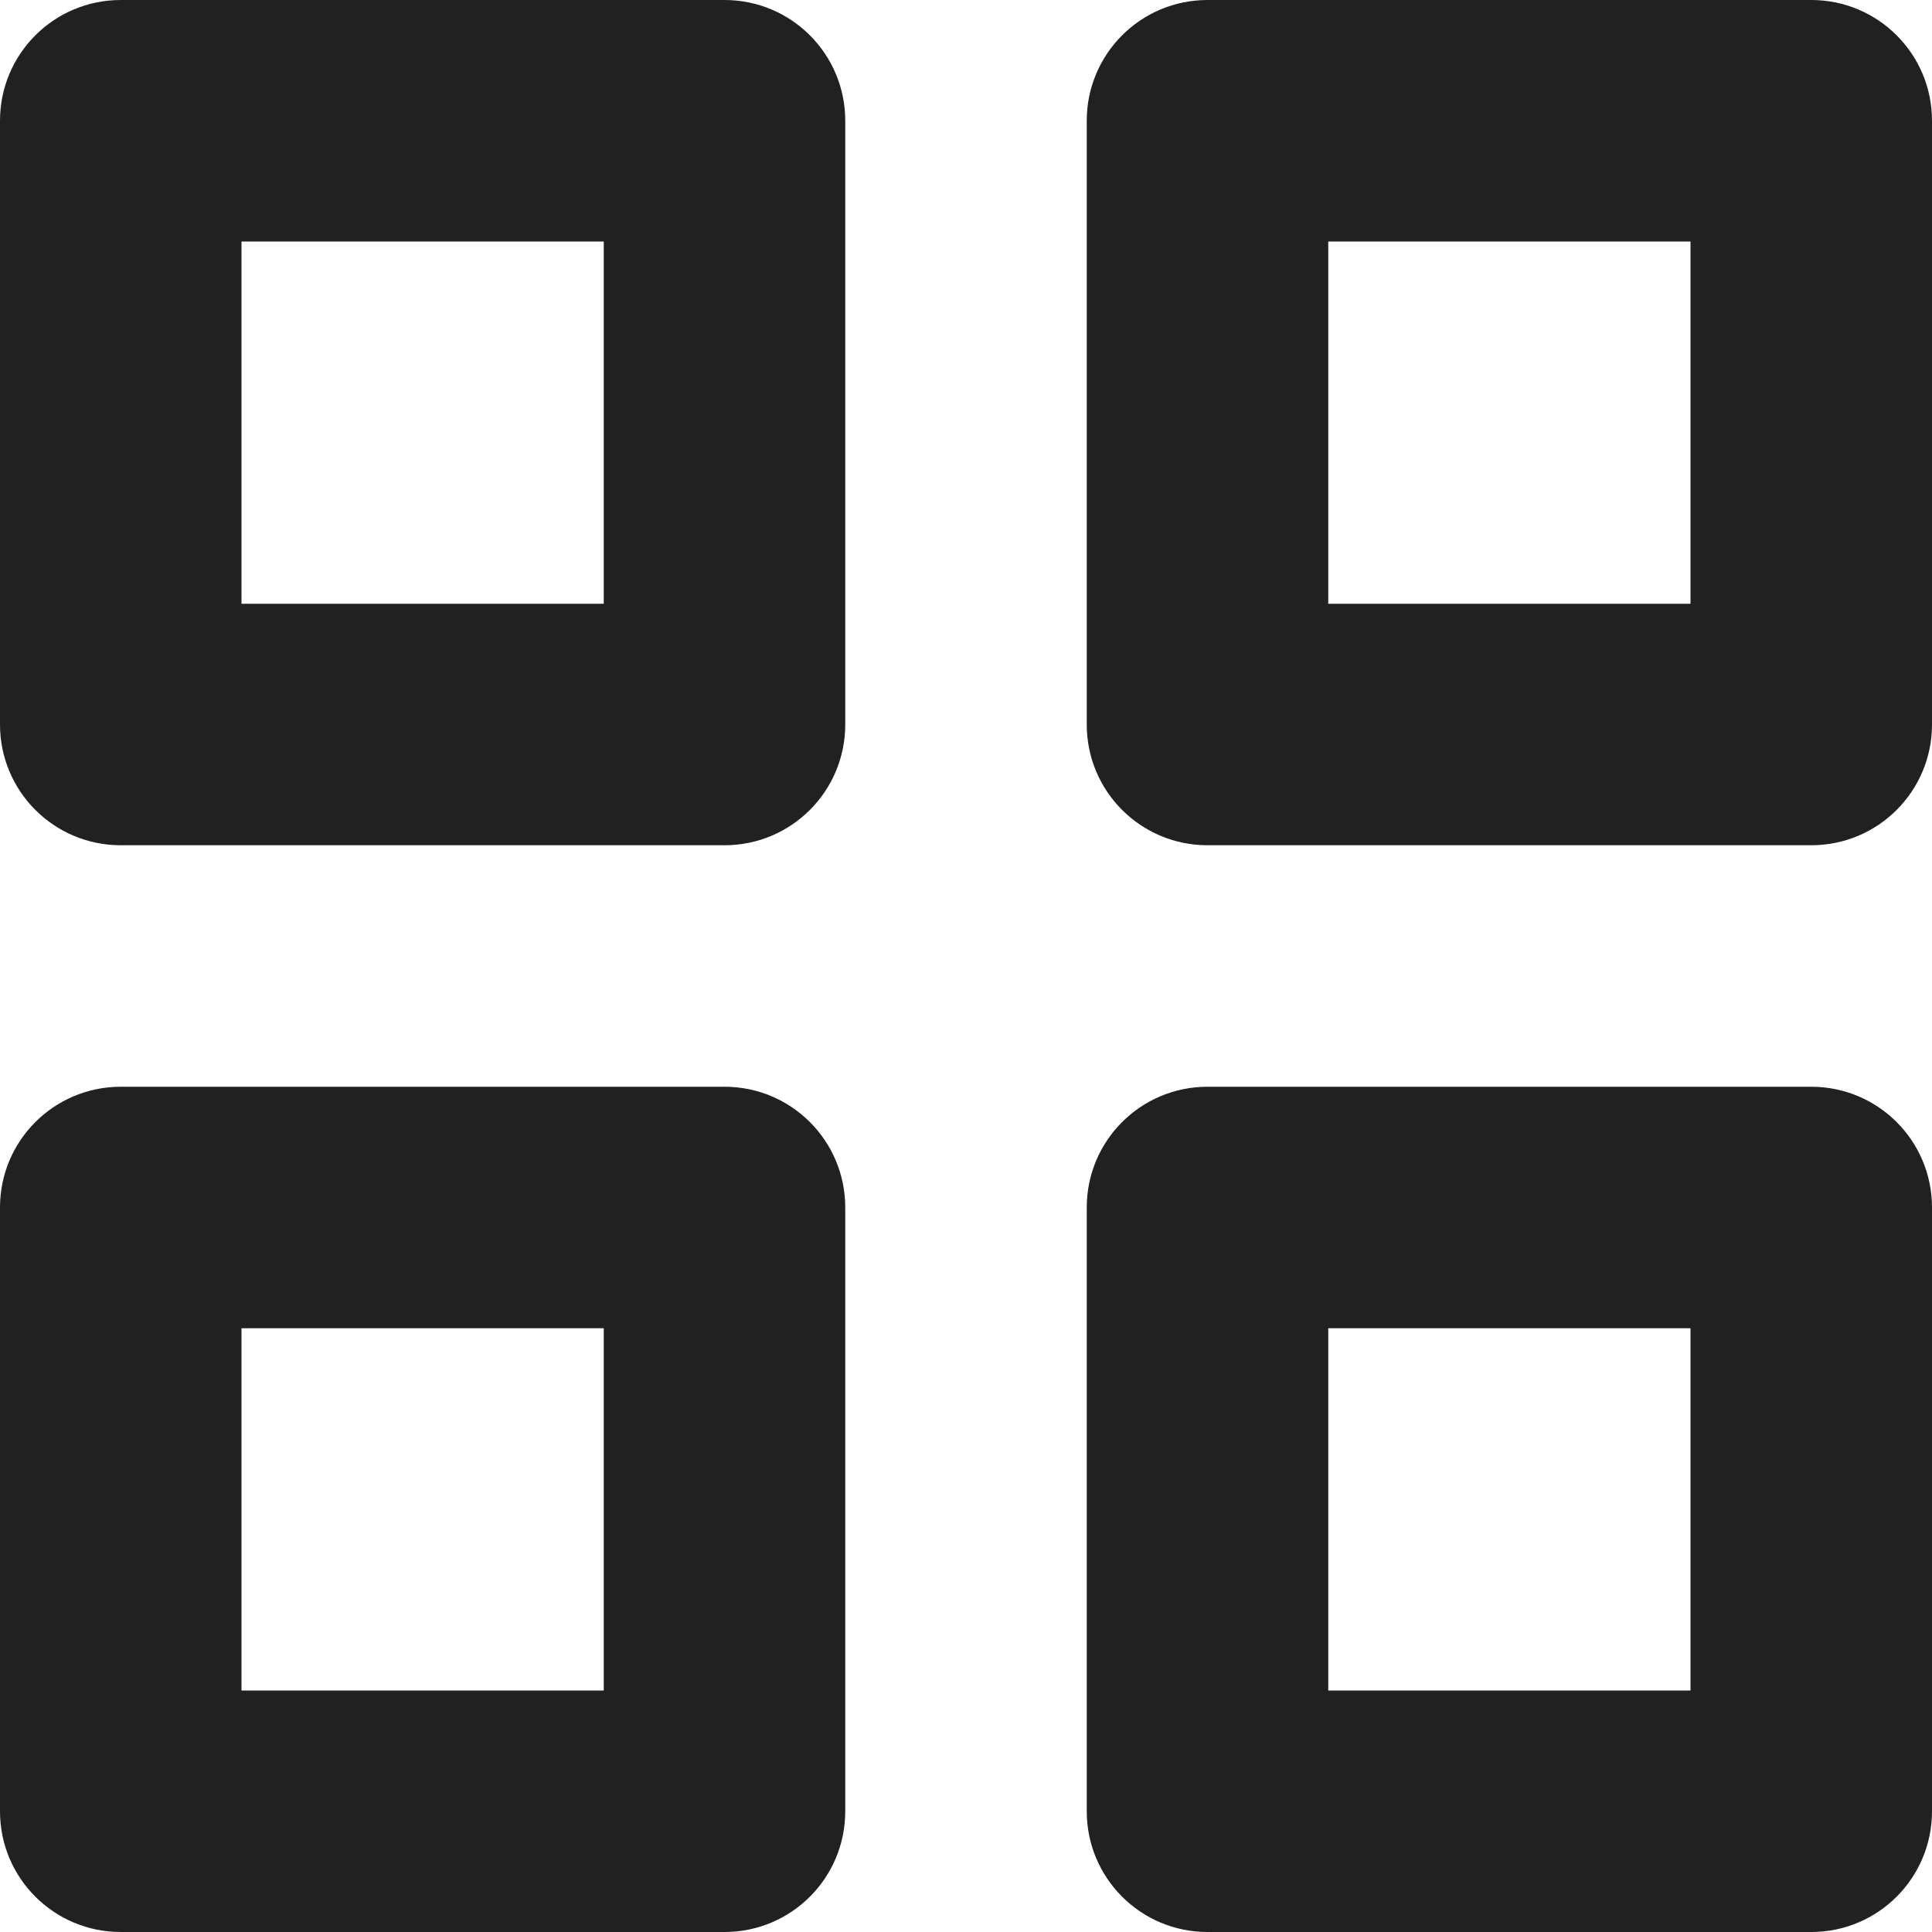
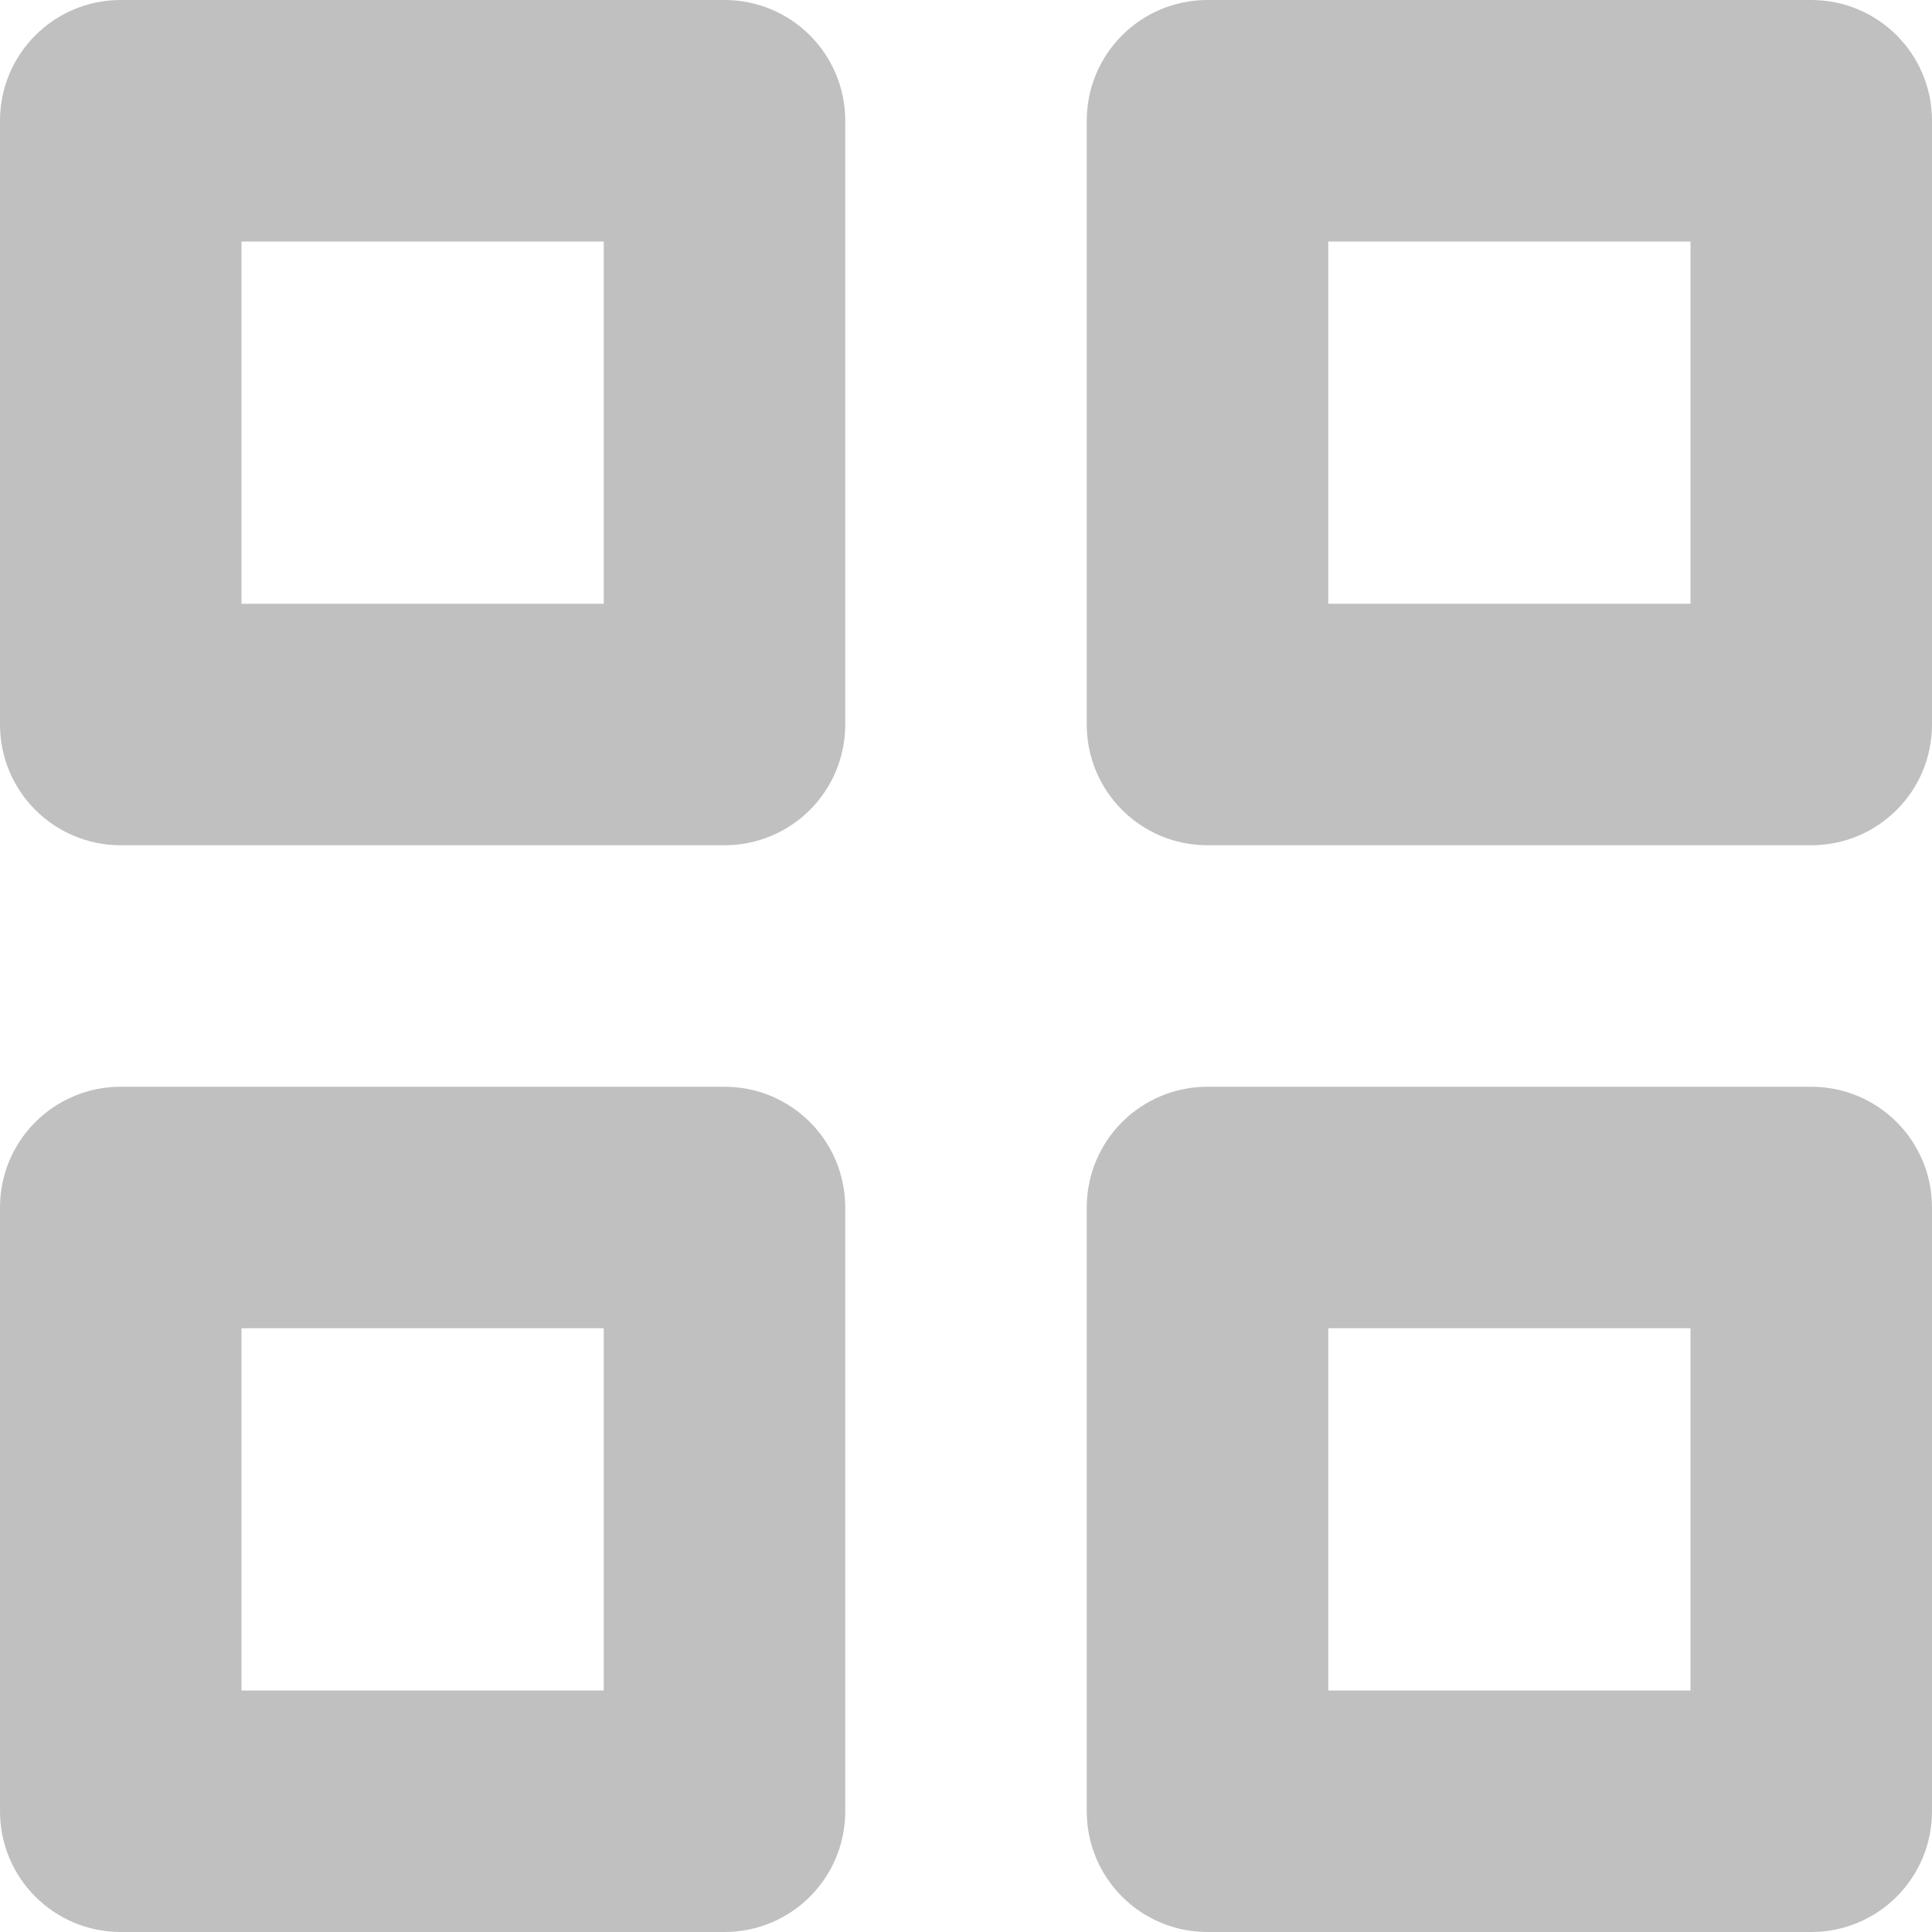
<svg xmlns="http://www.w3.org/2000/svg" version="1.1" x="0px" y="0px" width="16px" height="16px" viewBox="0 0 16 16" enable-background="new 0 0 16 16" xml:space="preserve">
  <g id="Background_xA0_Image_1_">
</g>
  <g id="Row_5_1_">
</g>
  <g id="Row_4_1_">
</g>
  <g id="Row_3_1_">
    <g id="thumbnail">
      <g>
-         <path fill="#212121" d="M6,9H1c-0.553,0-1,0.447-1,1v5c0,0.553,0.447,1,1,1h5c0.553,0,1-0.447,1-1v-5C7,9.447,6.553,9,6,9z M5,14     H2v-3h3V14z M6,0H1C0.447,0,0,0.447,0,1v5c0,0.553,0.447,1,1,1h5c0.553,0,1-0.447,1-1V1C7,0.447,6.553,0,6,0z M5,5H2V2h3V5z      M15,0h-5C9.447,0,9,0.447,9,1v5c0,0.553,0.447,1,1,1h5c0.553,0,1-0.447,1-1V1C16,0.447,15.553,0,15,0z M14,5h-3V2h3V5z M15,9h-5     c-0.553,0-1,0.447-1,1v5c0,0.553,0.447,1,1,1h5c0.553,0,1-0.447,1-1v-5C16,9.447,15.553,9,15,9z M14,14h-3v-3h3V14z" />
+         <path fill="#c0c0c0" d="M6,9H1c-0.553,0-1,0.447-1,1v5c0,0.553,0.447,1,1,1h5c0.553,0,1-0.447,1-1v-5C7,9.447,6.553,9,6,9z M5,14     H2v-3h3V14z M6,0H1C0.447,0,0,0.447,0,1v5c0,0.553,0.447,1,1,1h5c0.553,0,1-0.447,1-1V1C7,0.447,6.553,0,6,0z M5,5H2V2h3V5z      M15,0h-5C9.447,0,9,0.447,9,1v5c0,0.553,0.447,1,1,1h5c0.553,0,1-0.447,1-1V1C16,0.447,15.553,0,15,0z M14,5h-3V2h3V5z M15,9h-5     c-0.553,0-1,0.447-1,1v5c0,0.553,0.447,1,1,1h5c0.553,0,1-0.447,1-1v-5C16,9.447,15.553,9,15,9z M14,14h-3v-3h3V14z" />
      </g>
    </g>
  </g>
  <g id="Row_2_1_">
</g>
  <g id="Row_1_1_">
</g>
</svg>
